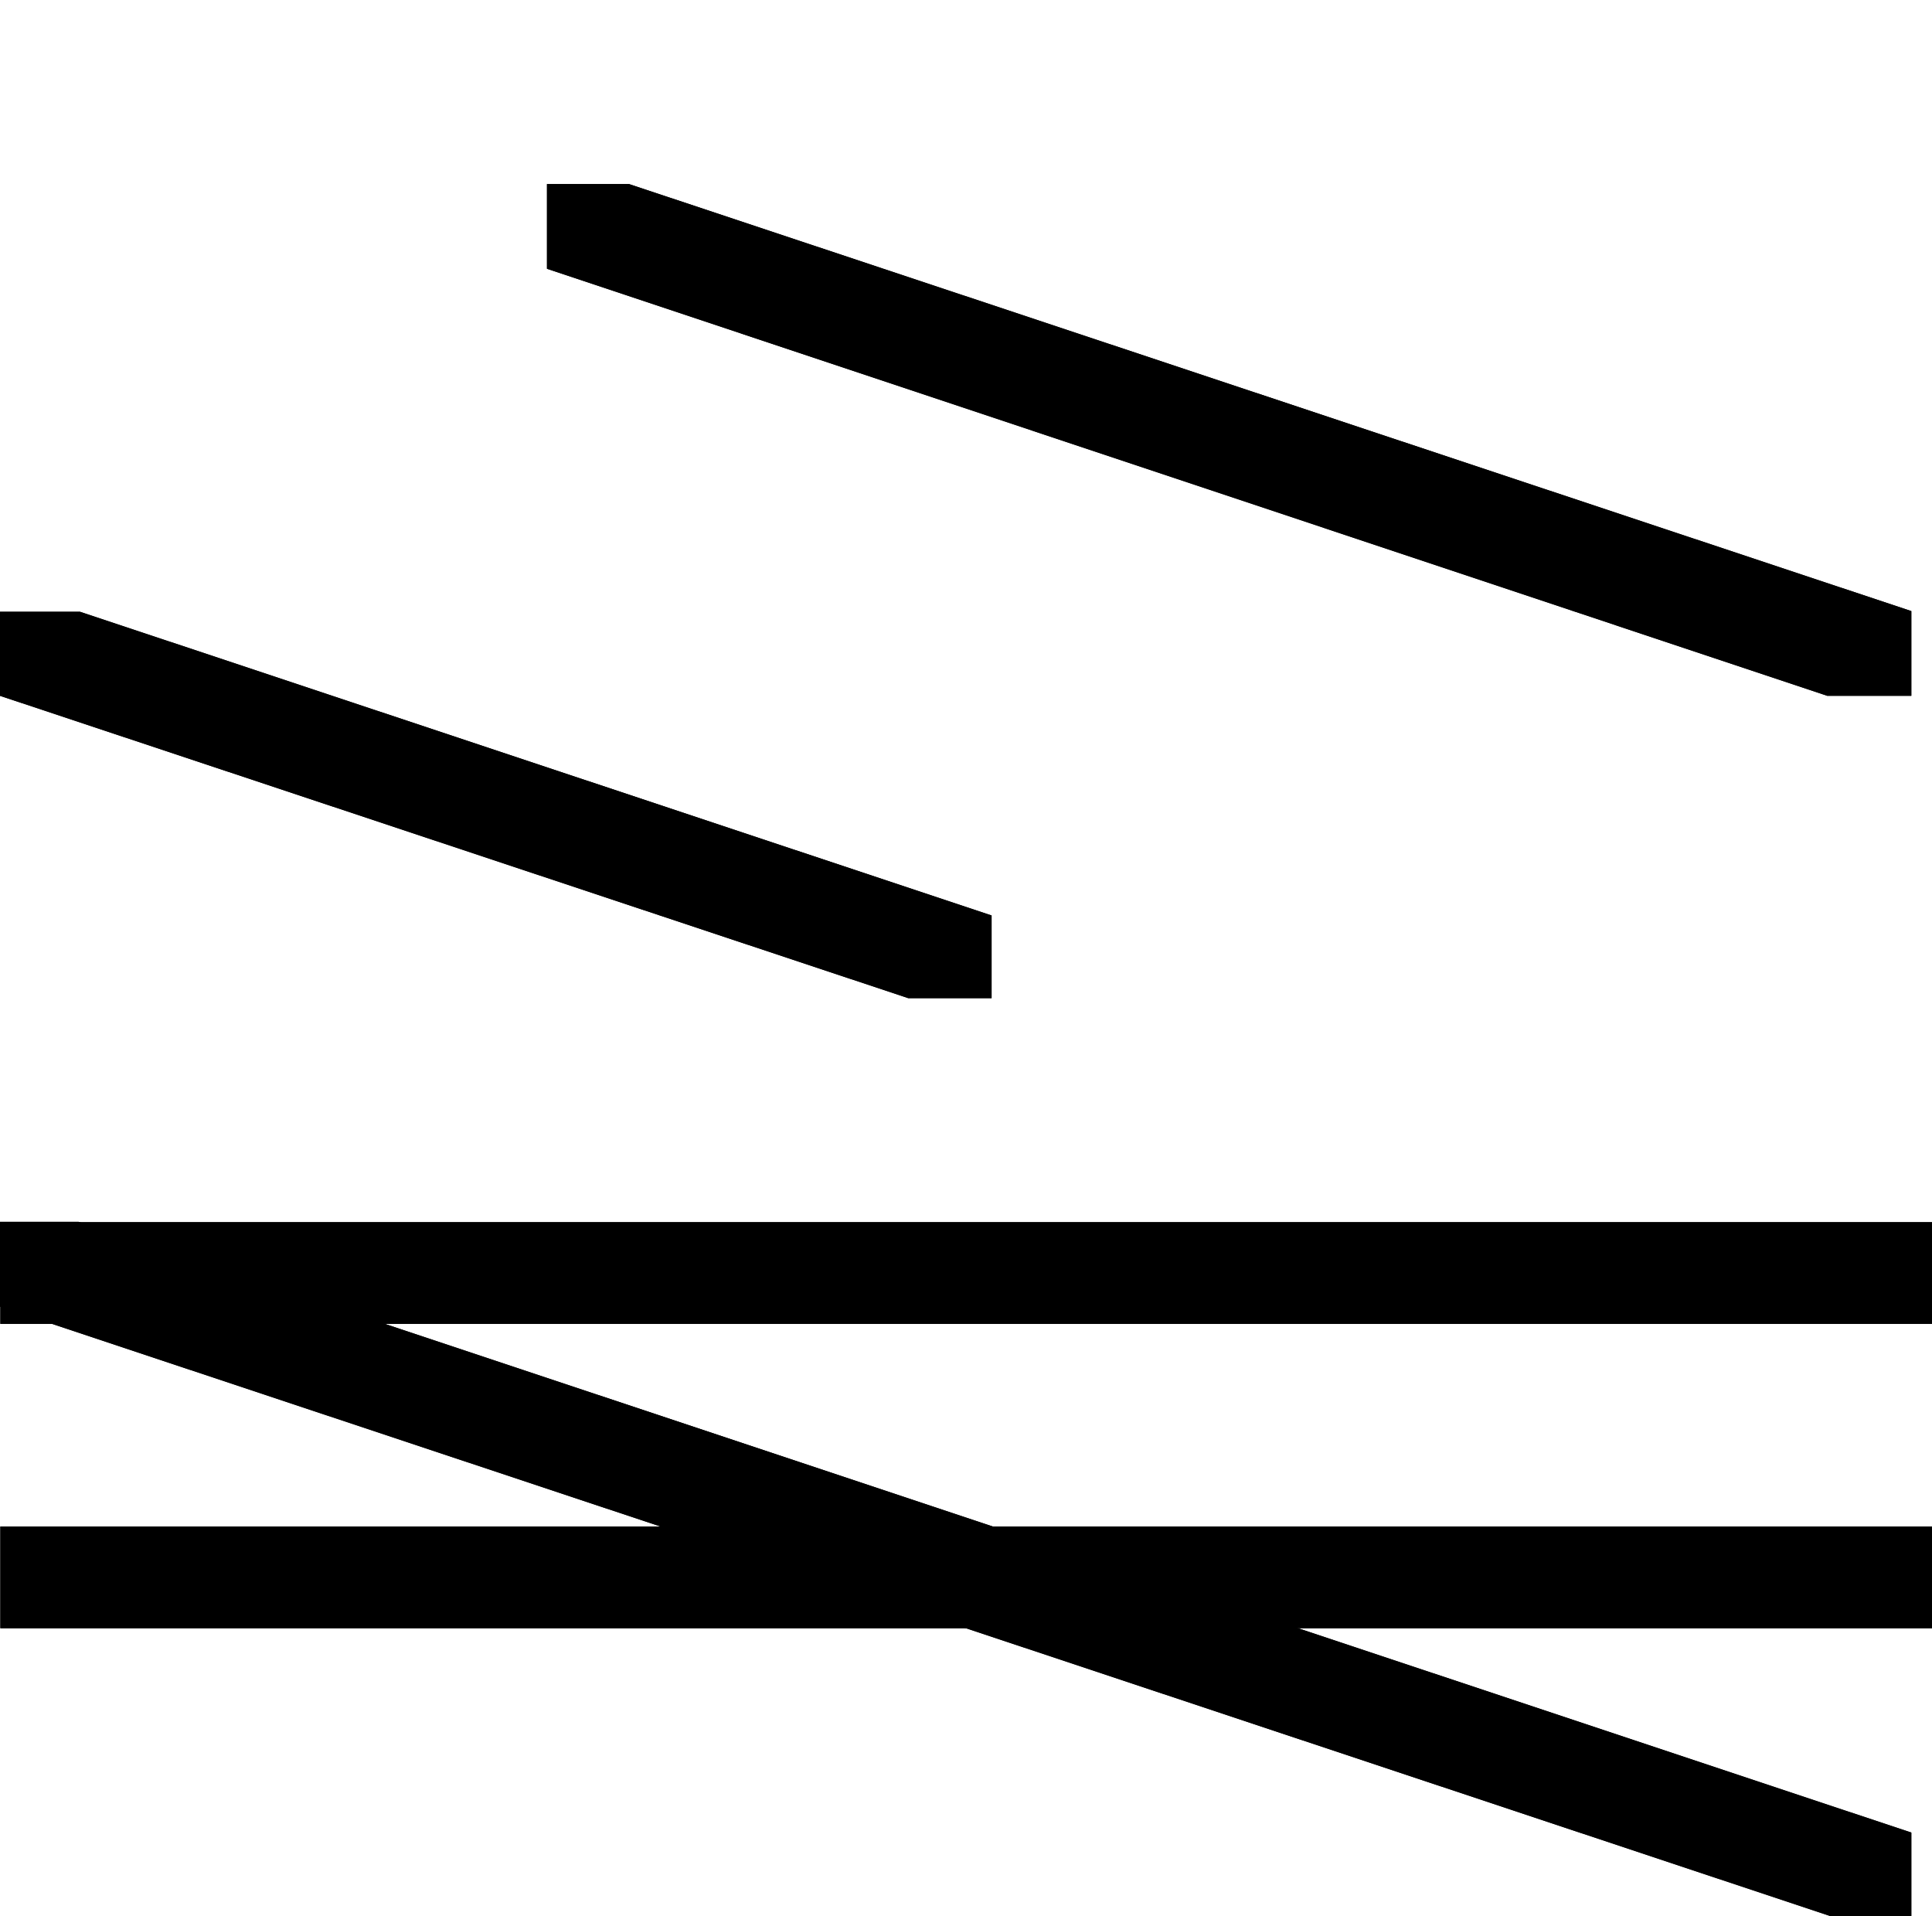
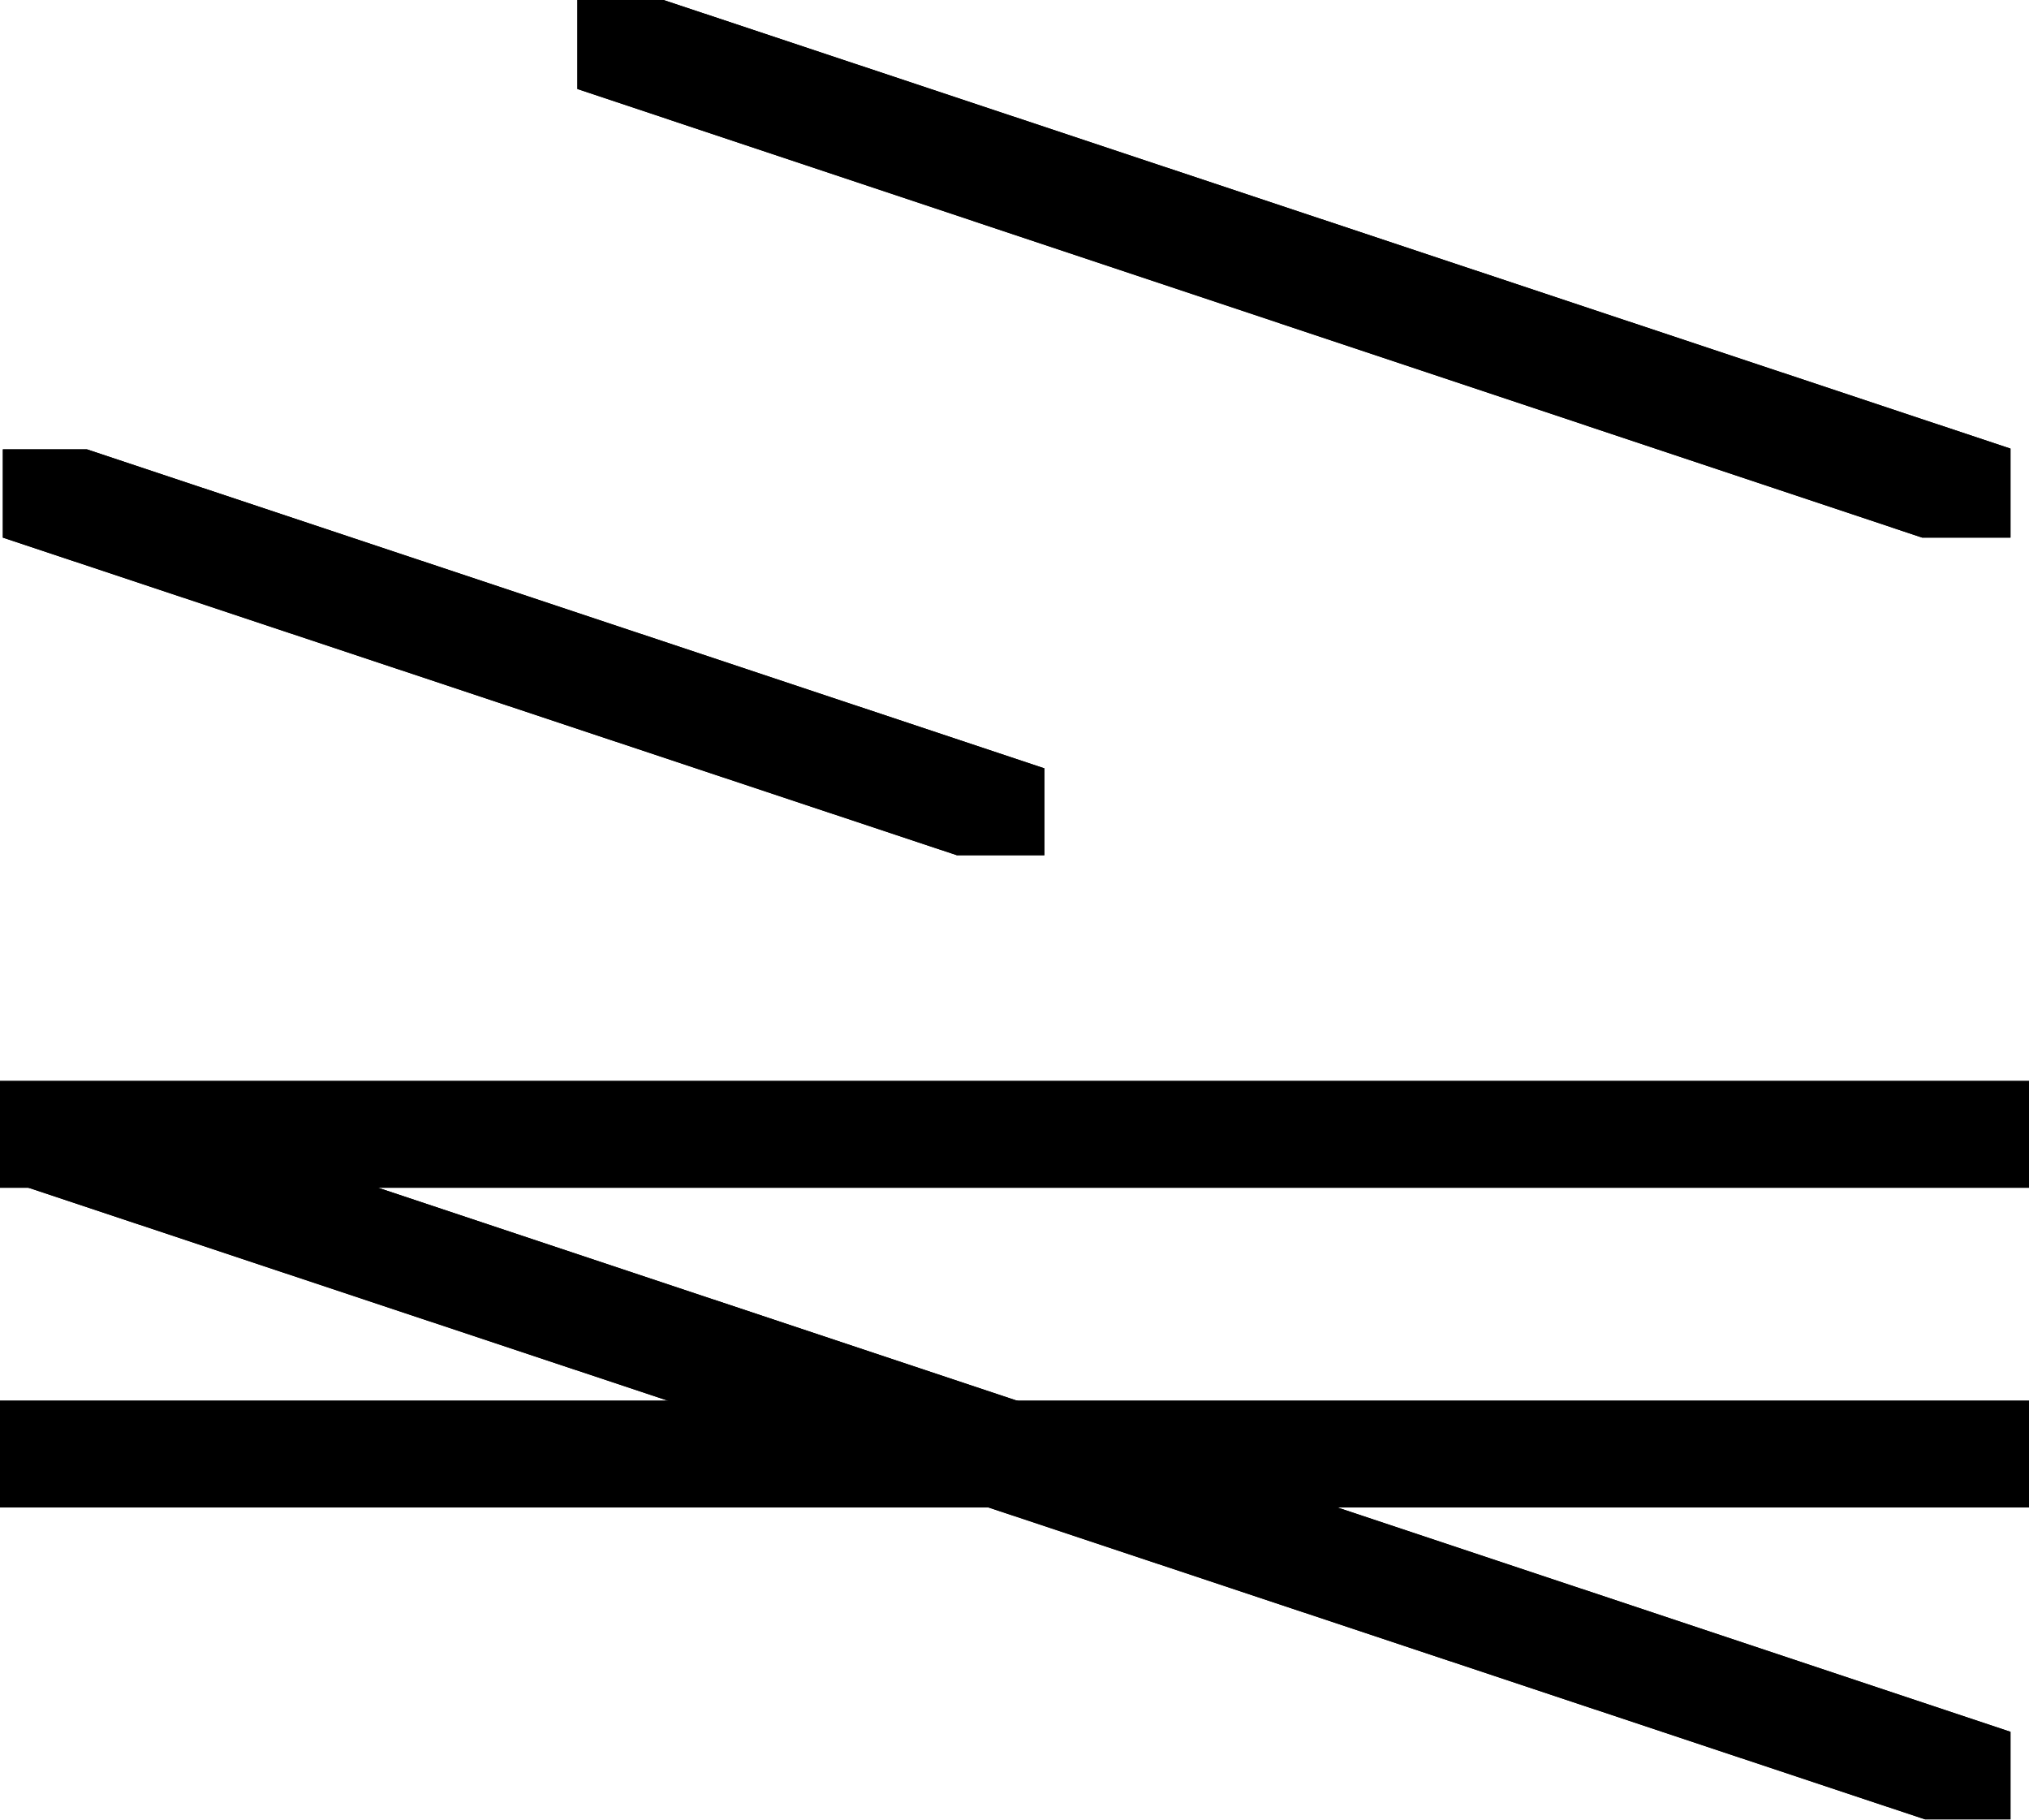
- <svg xmlns="http://www.w3.org/2000/svg" width="2850.5" height="2826.5" fill="none">
-   <g data-testid="Group">
-     <g data-testid="3">
-       <path d="M807 271.5v125l1889 630h124v-125l-1892-630H807ZM0 902.5v124l1340 446h123v-122l-1345-448H0Zm0 900v125l2700 899h120v-123l-2704-901H0Z" style="fill: rgb(0, 0, 0); fill-opacity: 1;" class="fills" />
-       <g class="strokes">
-         <g class="inner-stroke-shape">
-           <defs>
-             <clipPath id="b">
-               <use href="#a" />
-             </clipPath>
-             <path d="M807 271.5v125l1889 630h124v-125l-1892-630H807ZM0 902.5v124l1340 446h123v-122l-1345-448H0Zm0 900v125l2700 899h120v-123l-2704-901H0Z" id="a" style="fill: none; stroke-width: 4; stroke: rgb(0, 0, 0); stroke-opacity: 1;" />
-           </defs>
-           <use href="#a" clip-path="url('#b')" />
-         </g>
-       </g>
+ <svg xmlns="http://www.w3.org/2000/svg" width="2850" height="2555" fill="none">
+   <path d="M0.000,1518.000L0.000,1668.000L2850.000,1668.000L2850.000,1518.000L0.000,1518.000ZM0.000,1967.000L0.000,2117.000L2850.000,2117.000L2850.000,1967.000L0.000,1967.000Z" style="fill: rgb(0, 0, 0); fill-opacity: 1;" class="fills" />
+   <g class="strokes">
+     <g class="inner-stroke-shape">
+       <defs>
+         <clipPath id="b">
+           <use href="#a" />
+         </clipPath>
+         <path d="M0.000,1518.000L0.000,1668.000L2850.000,1668.000L2850.000,1518.000L0.000,1518.000ZM0.000,1967.000L0.000,2117.000L2850.000,2117.000L2850.000,1967.000L0.000,1967.000Z" id="a" style="fill: none; stroke-width: 4; stroke: rgb(0, 0, 0); stroke-opacity: 1;" />
+       </defs>
+       <use href="#a" clip-path="url('#b')" />
    </g>
-     <g data-testid="Path">
-       <path d="M.5 1803v150h2850v-150H.5Zm0 449v150h2850v-150H.5Z" style="fill: rgb(0, 0, 0); fill-opacity: 1;" class="fills" />
-       <g class="strokes">
-         <g class="inner-stroke-shape">
-           <defs>
-             <clipPath id="f">
-               <use href="#e" />
-             </clipPath>
-             <path d="M.5 1803v150h2850v-150H.5Zm0 449v150h2850v-150H.5Z" id="e" style="fill: none; stroke-width: 4; stroke: rgb(0, 0, 0); stroke-opacity: 1;" />
-           </defs>
-           <use href="#e" clip-path="url('#f')" />
-         </g>
-       </g>
+   </g>
+   <path d="M811.000,0.000L811.000,125.000L2700.000,755.000L2824.000,755.000L2824.000,630.000L932.000,0.000L811.000,0.000ZM4.000,631.000L4.000,755.000L1344.000,1201.000L1467.000,1201.000L1467.000,1079.000L122.000,631.000L4.000,631.000ZM4.000,1531.000L4.000,1656.000L2704.000,2555.000L2824.000,2555.000L2824.000,2432.000L120.000,1531.000L4.000,1531.000Z" style="fill: rgb(0, 0, 0); fill-opacity: 1;" class="fills" />
+   <g class="strokes">
+     <g class="inner-stroke-shape">
+       <defs>
+         <clipPath id="d">
+           <use href="#c" />
+         </clipPath>
+         <path d="M811.000,0.000L811.000,125.000L2700.000,755.000L2824.000,755.000L2824.000,630.000L932.000,0.000L811.000,0.000ZM4.000,631.000L4.000,755.000L1344.000,1201.000L1467.000,1201.000L1467.000,1079.000L122.000,631.000L4.000,631.000ZM4.000,1531.000L4.000,1656.000L2704.000,2555.000L2824.000,2555.000L2824.000,2432.000L120.000,1531.000L4.000,1531.000Z" id="c" style="fill: none; stroke-width: 4; stroke: rgb(0, 0, 0); stroke-opacity: 1;" />
+       </defs>
+       <use href="#c" clip-path="url('#d')" />
    </g>
  </g>
</svg>
